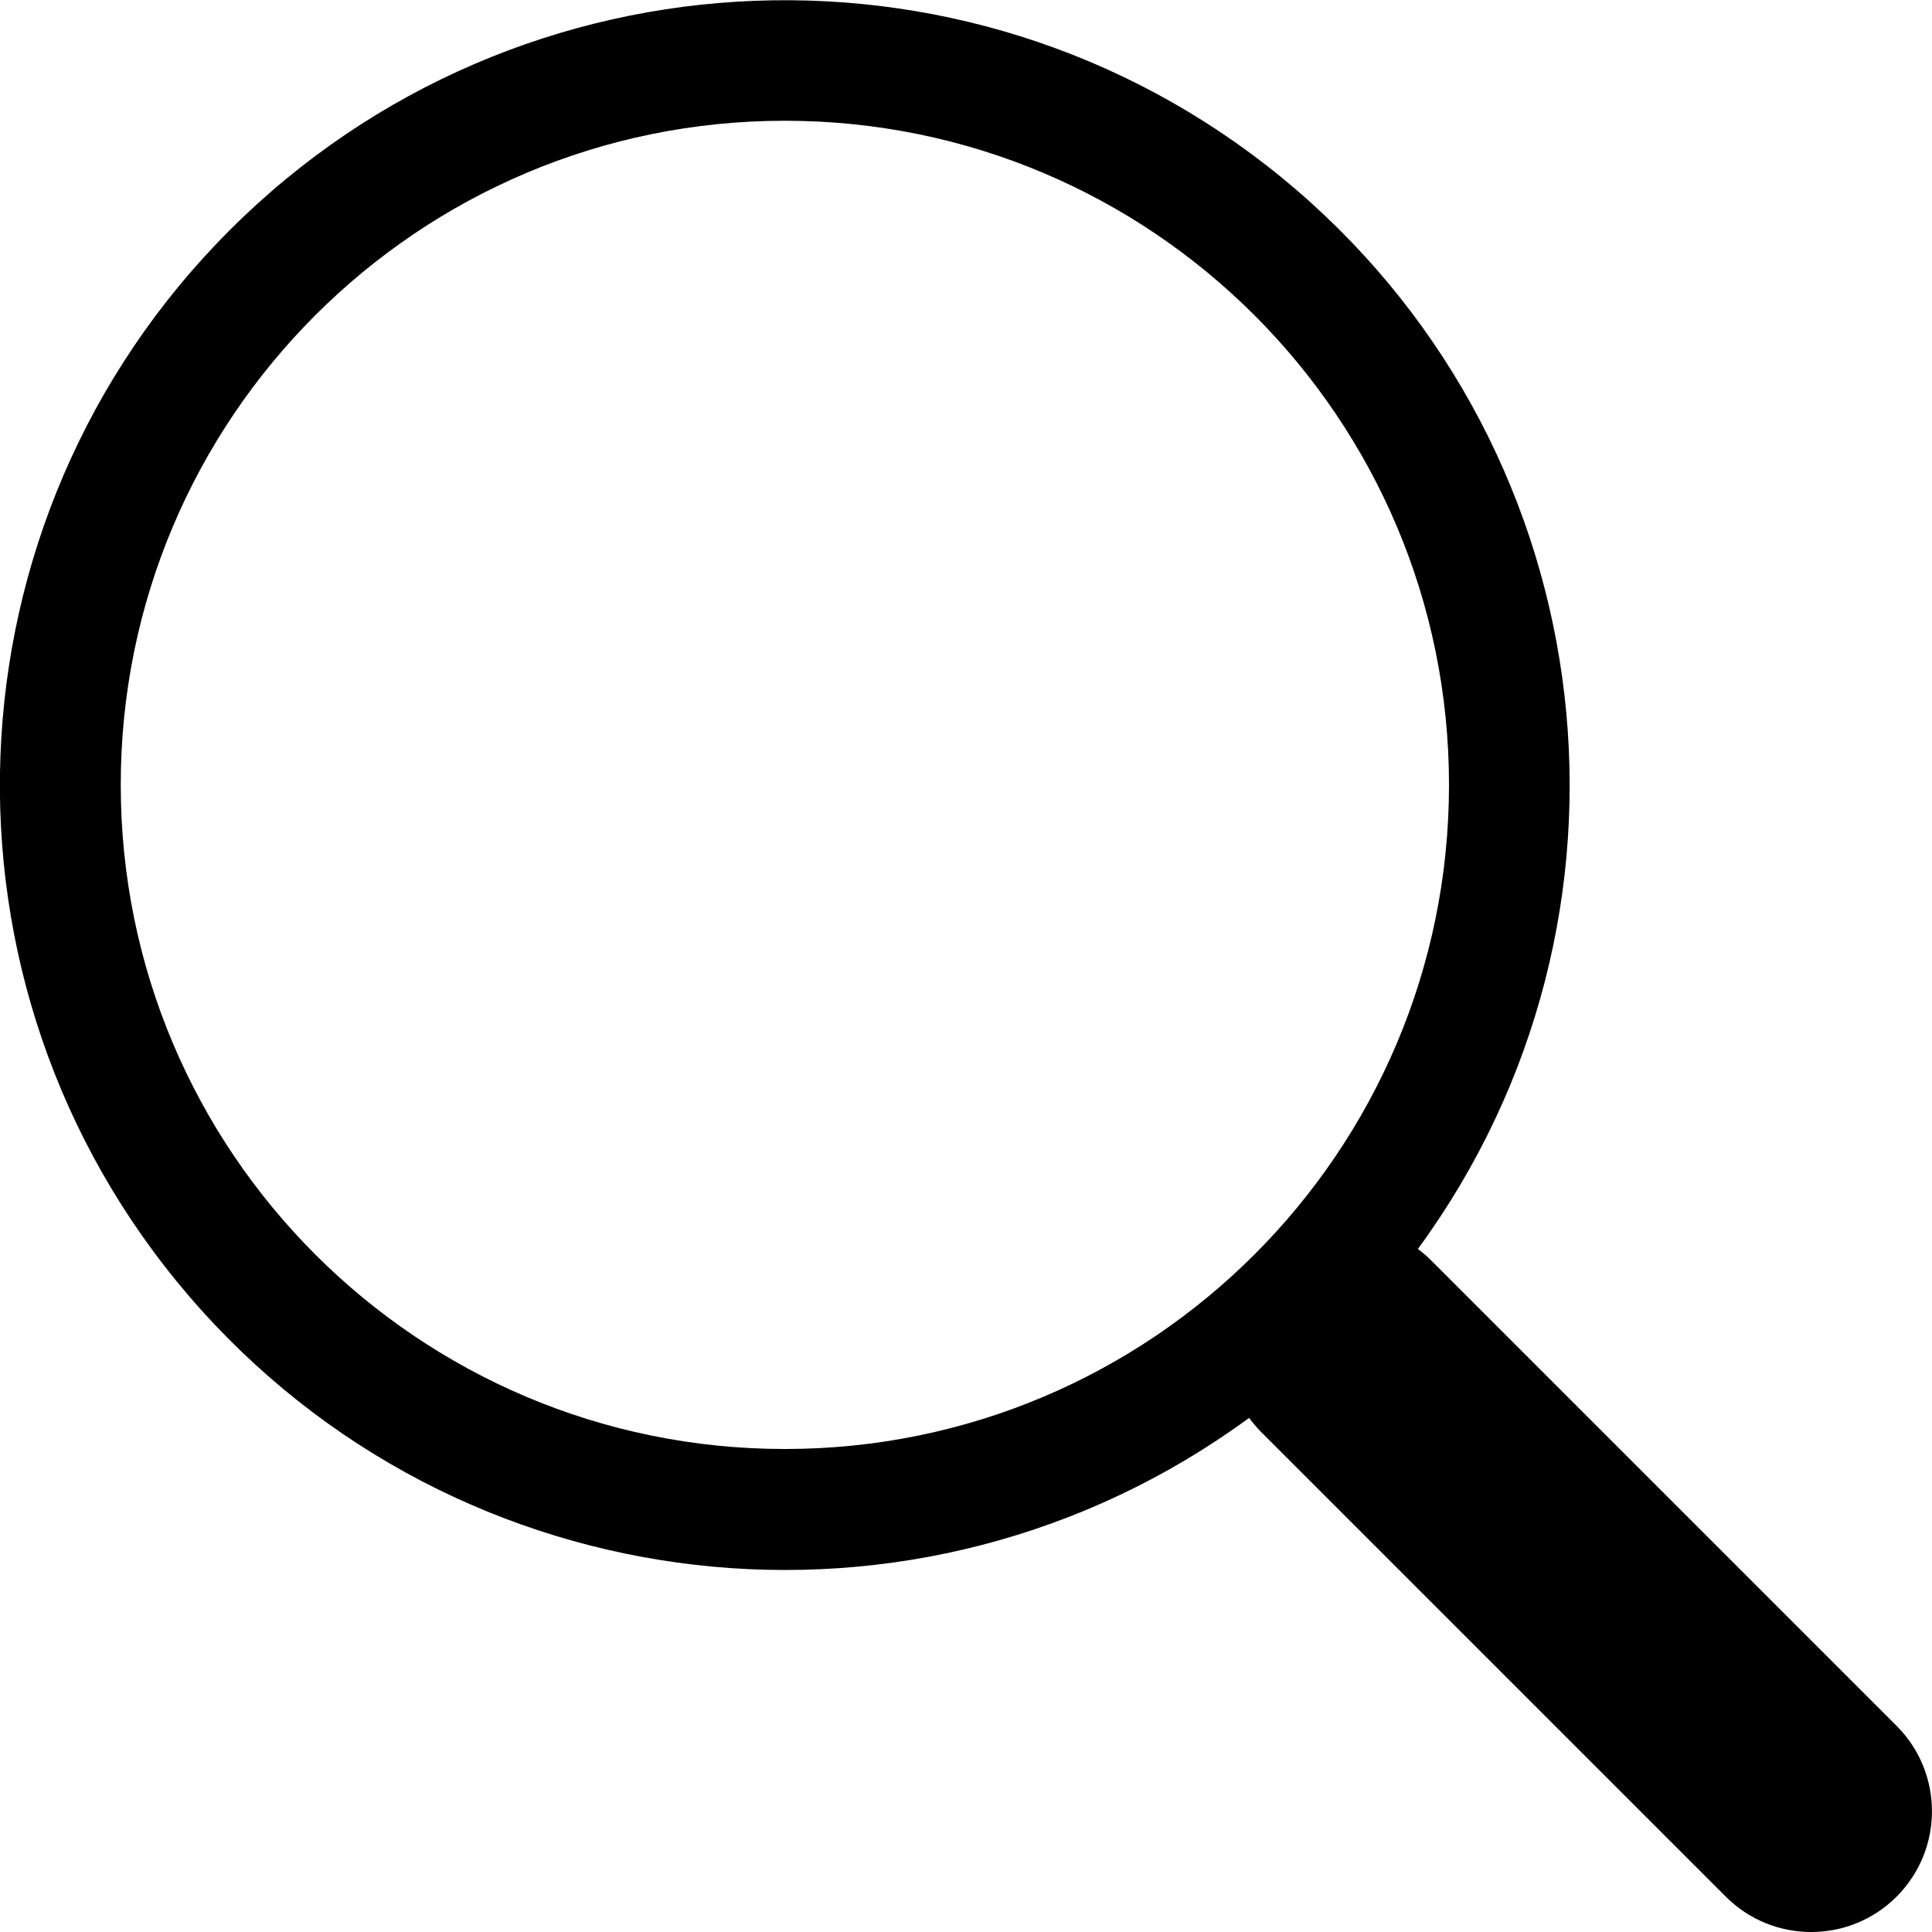
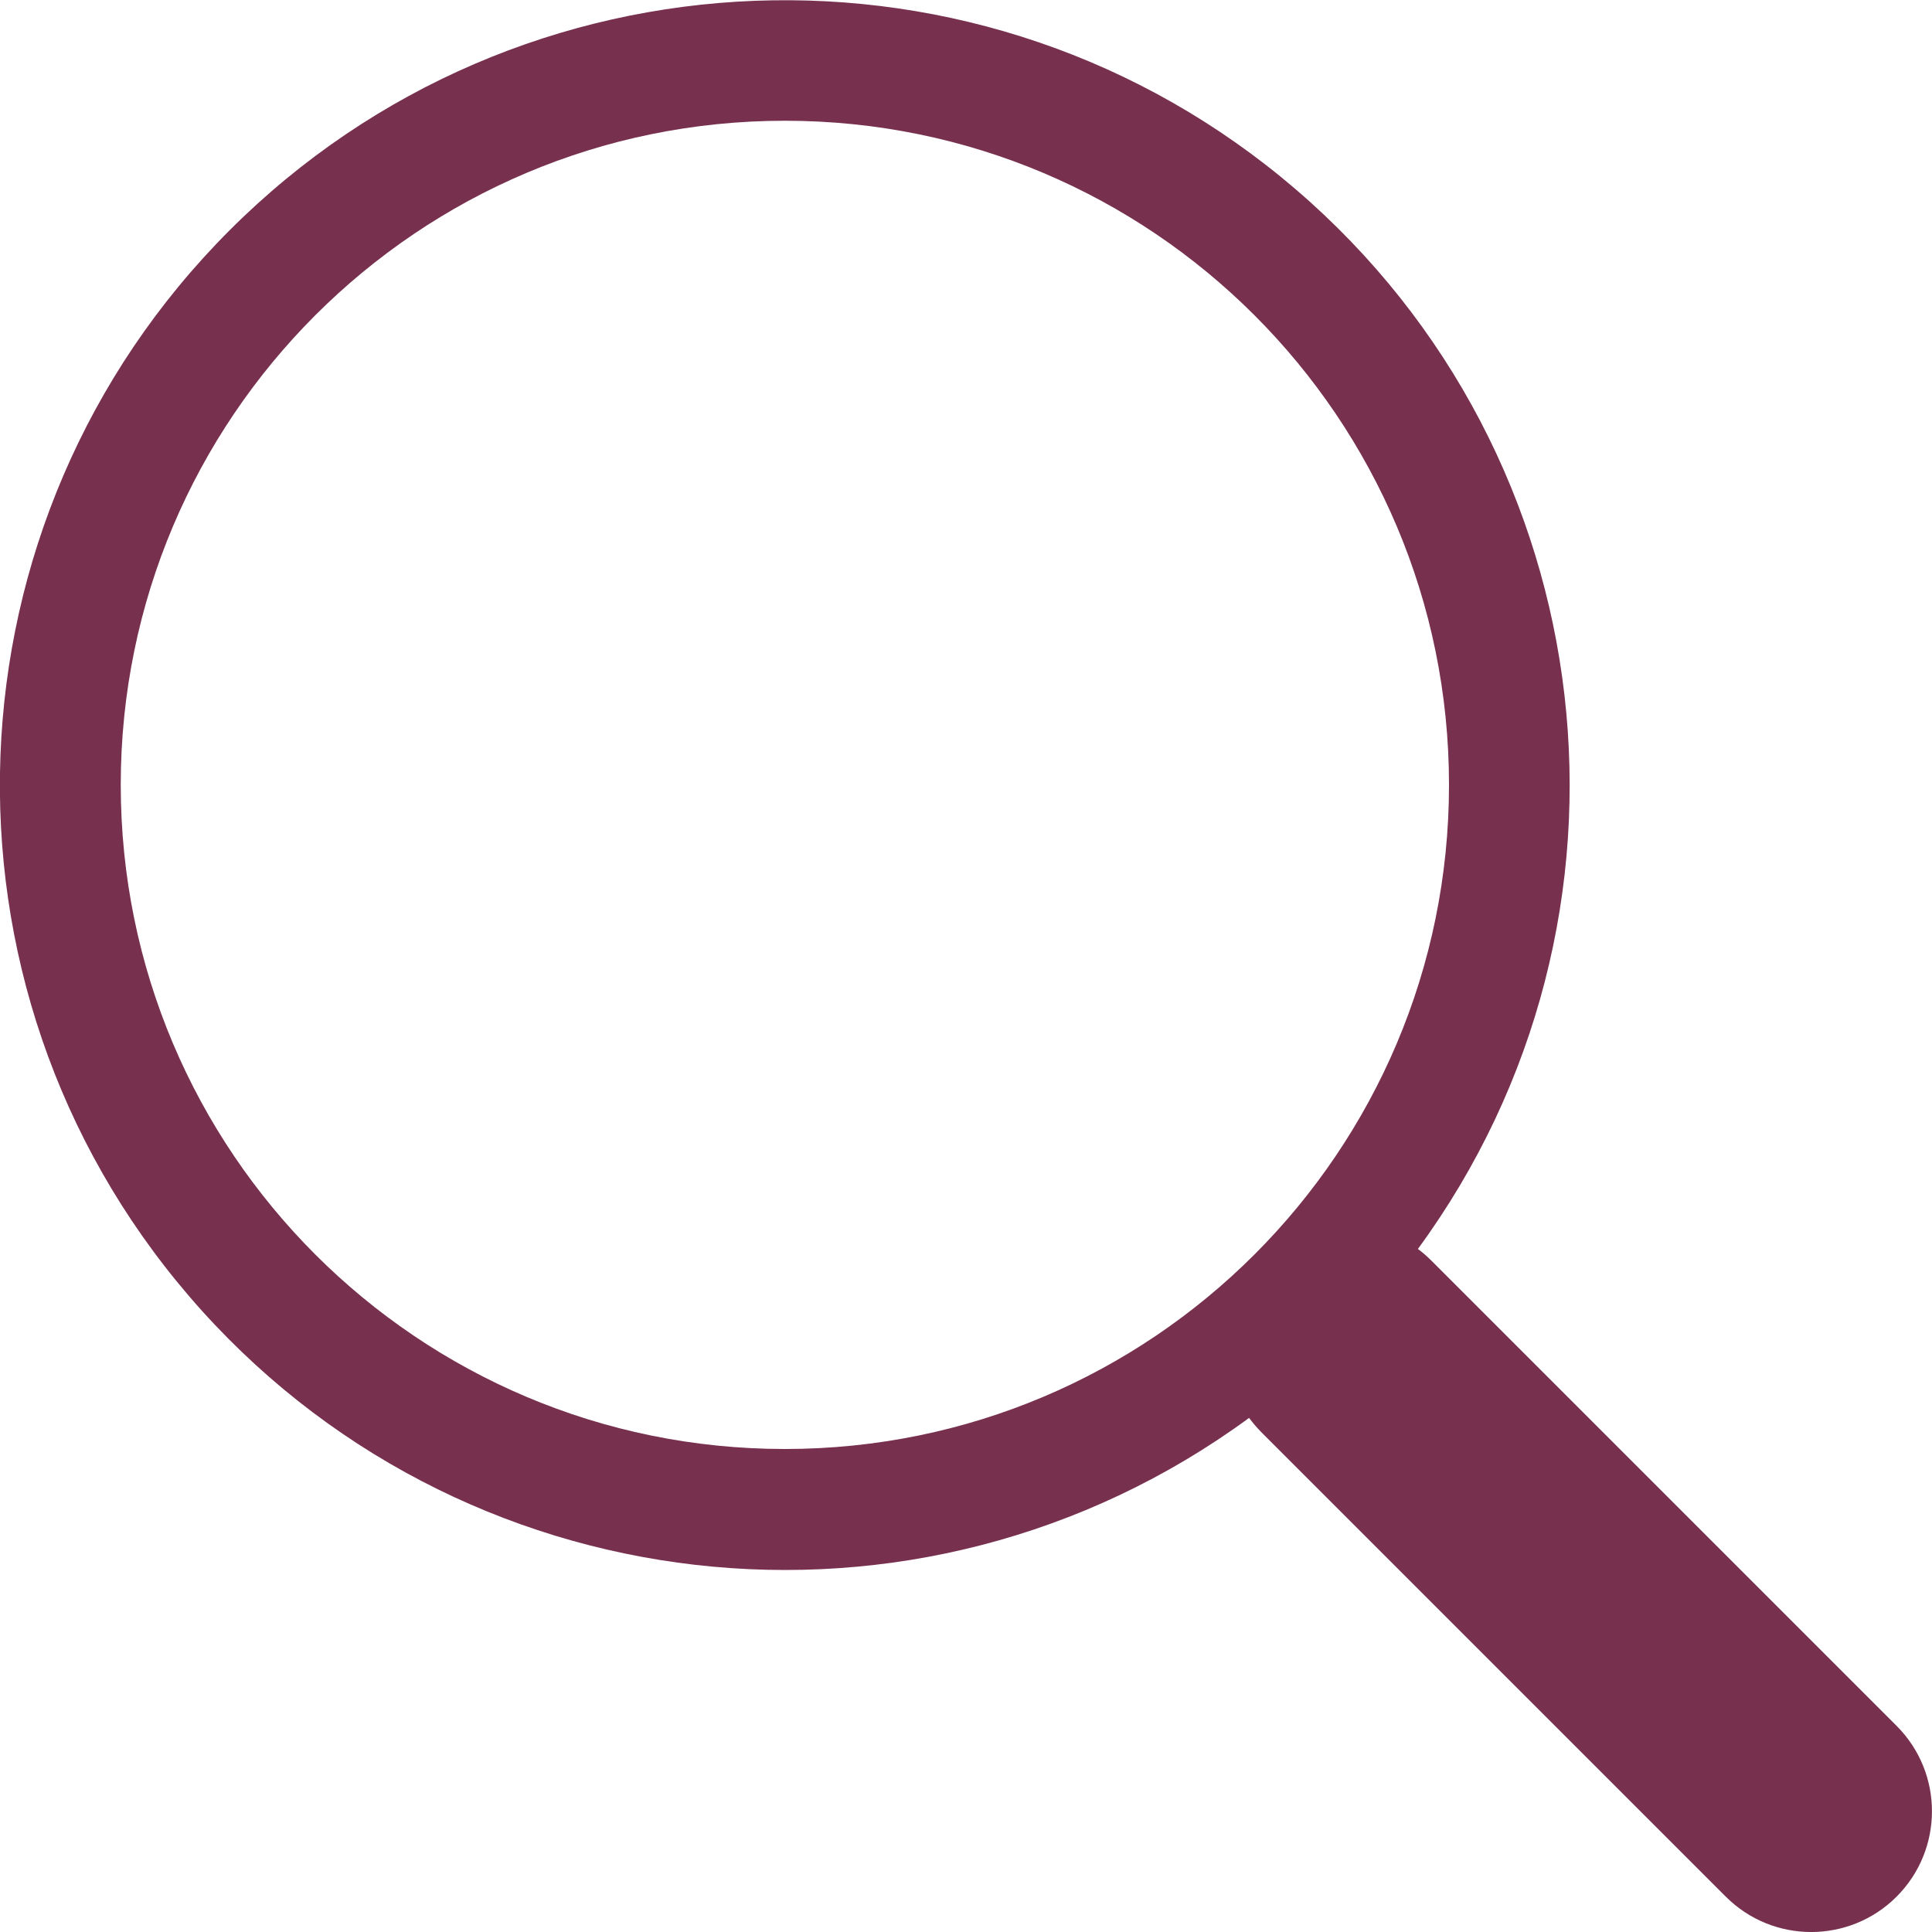
- <svg xmlns="http://www.w3.org/2000/svg" width="16" height="16" fill="currentColor" class="bi bi-search" viewBox="0 0 16 16">
+ <svg xmlns="http://www.w3.org/2000/svg" width="16" height="16" fill="#78304f" class="bi bi-search" viewBox="0 0 16 16">
  <path d="M11.742 10.344a6.5 6.5 0 1 0-1.397 1.398h-.001c.03.04.062.078.098.115l3.85 3.85a1 1 0 0 0 1.415-1.414l-3.85-3.85a1.007 1.007 0 0 0-.115-.1zM12 6.5a5.5 5.5 0 1 1-11 0 5.5 5.5 0 0 1 11 0z" />
</svg>
